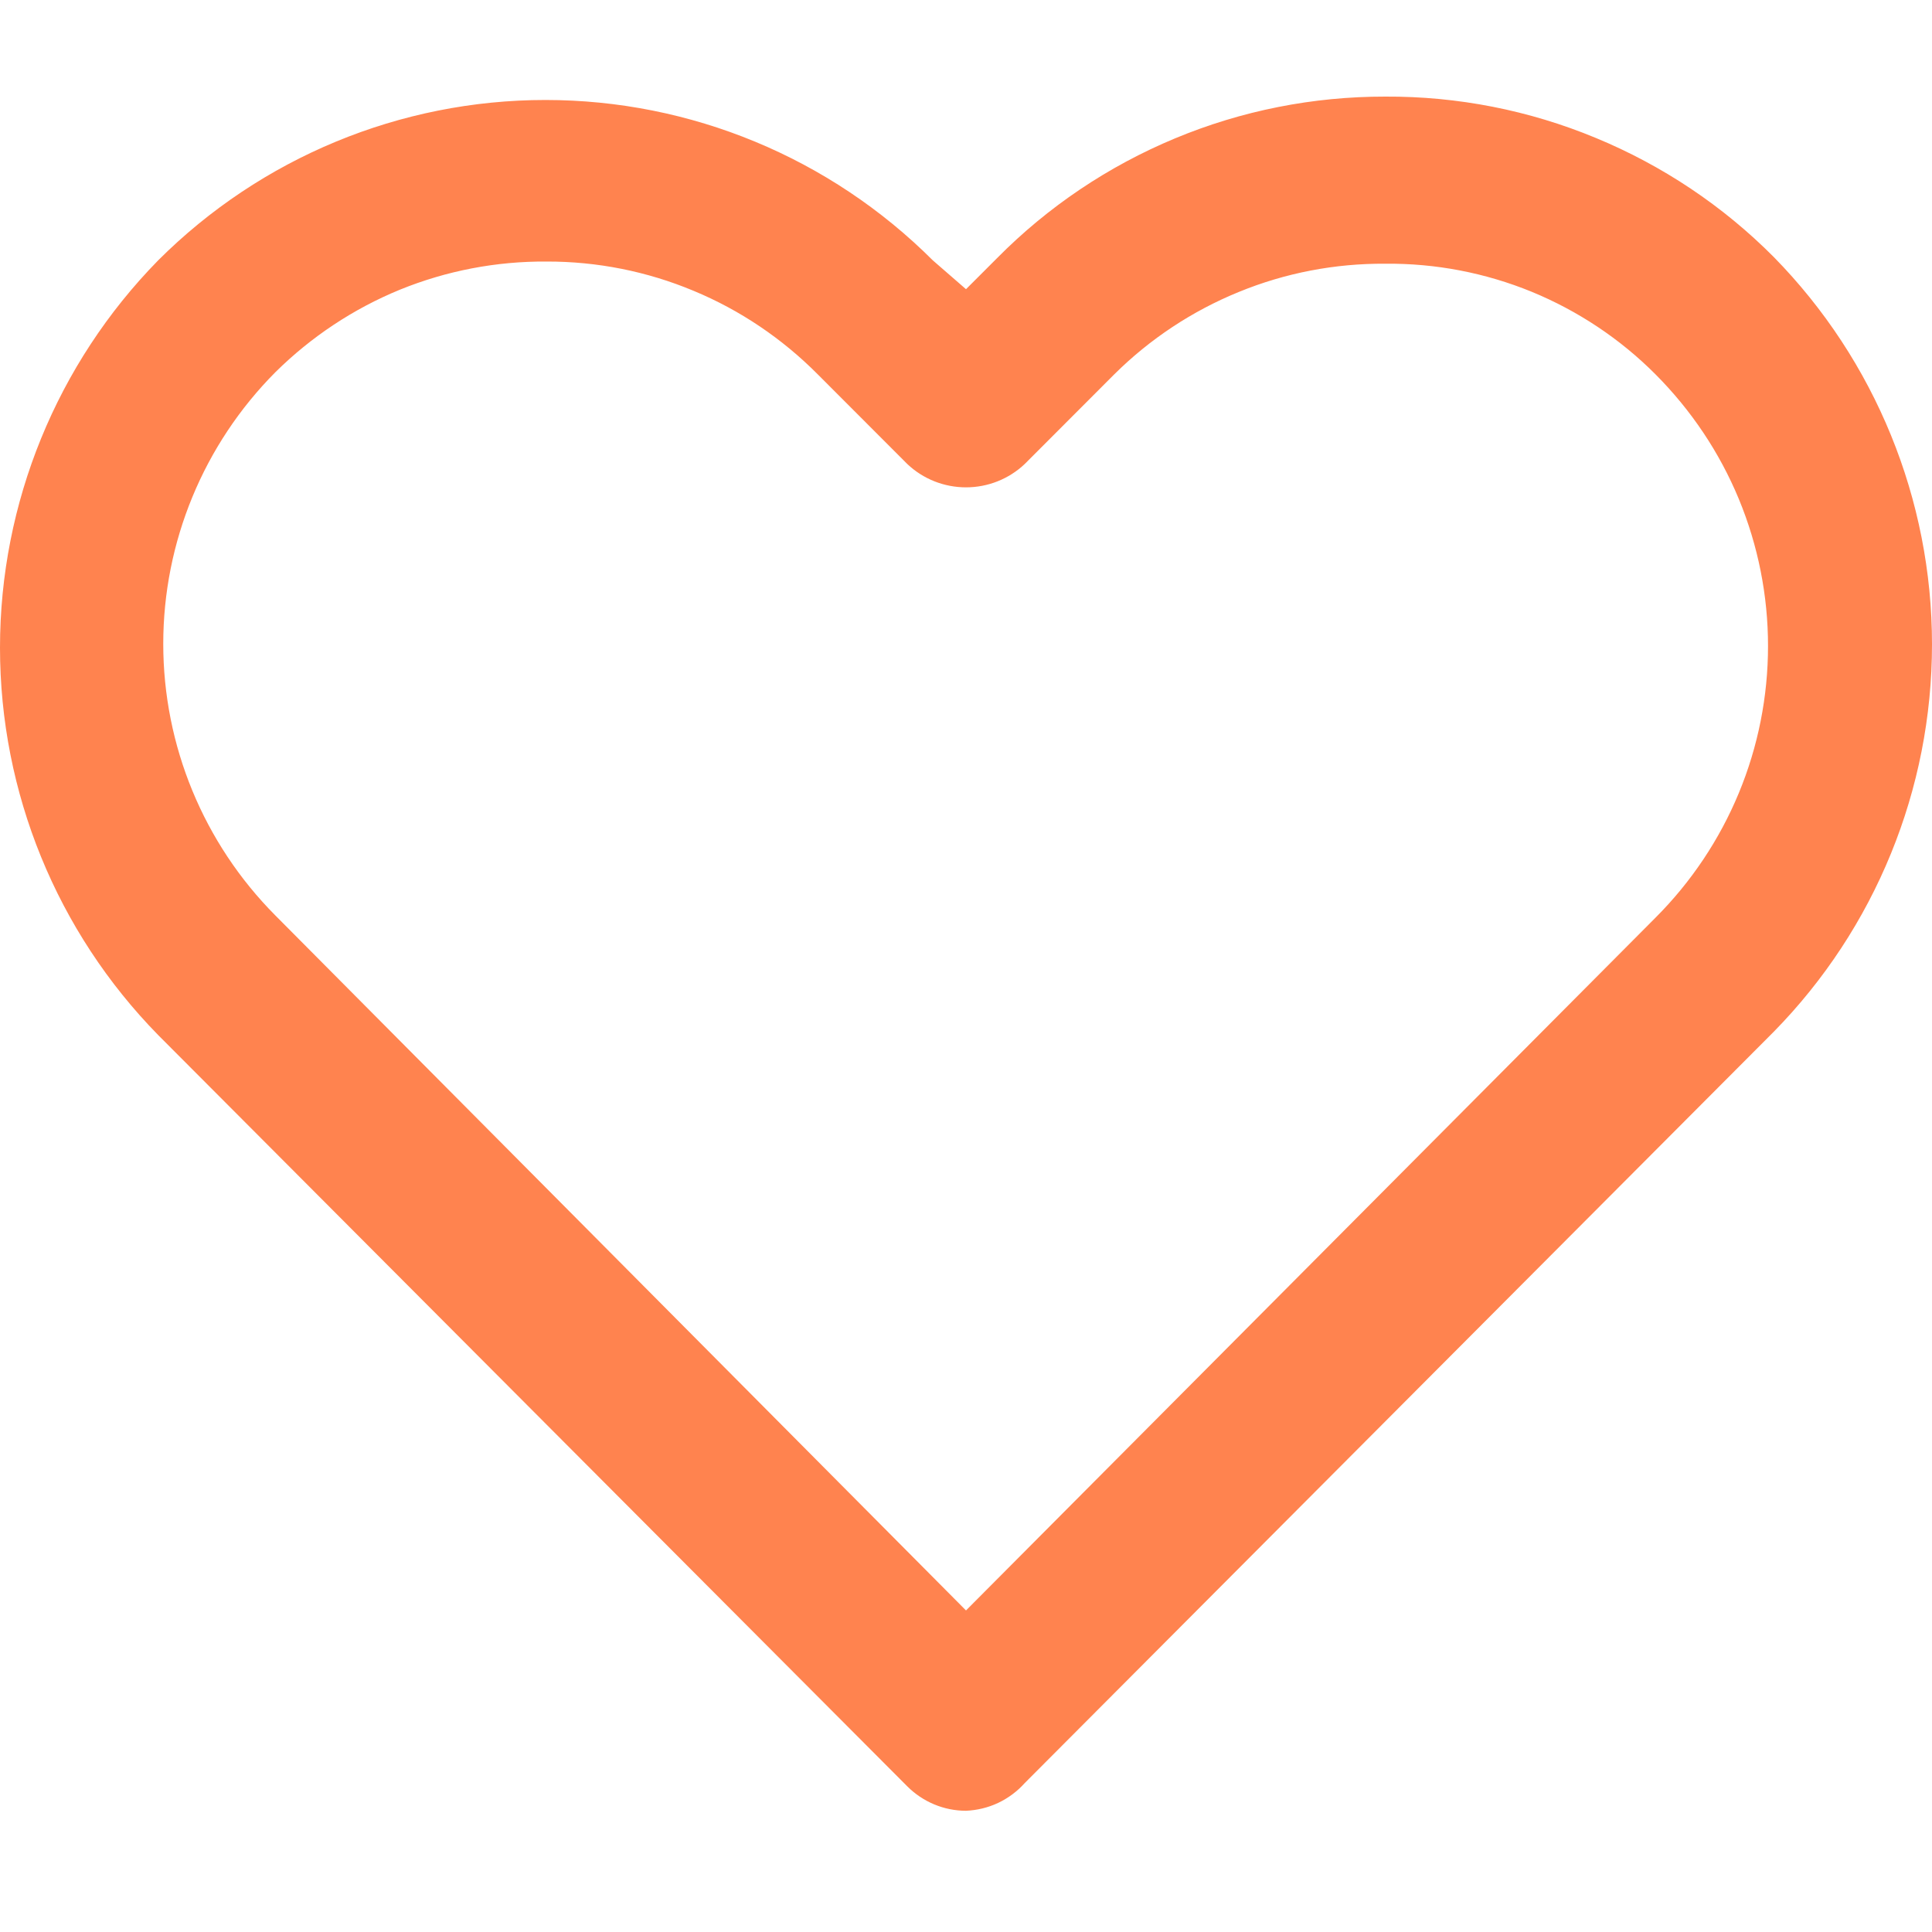
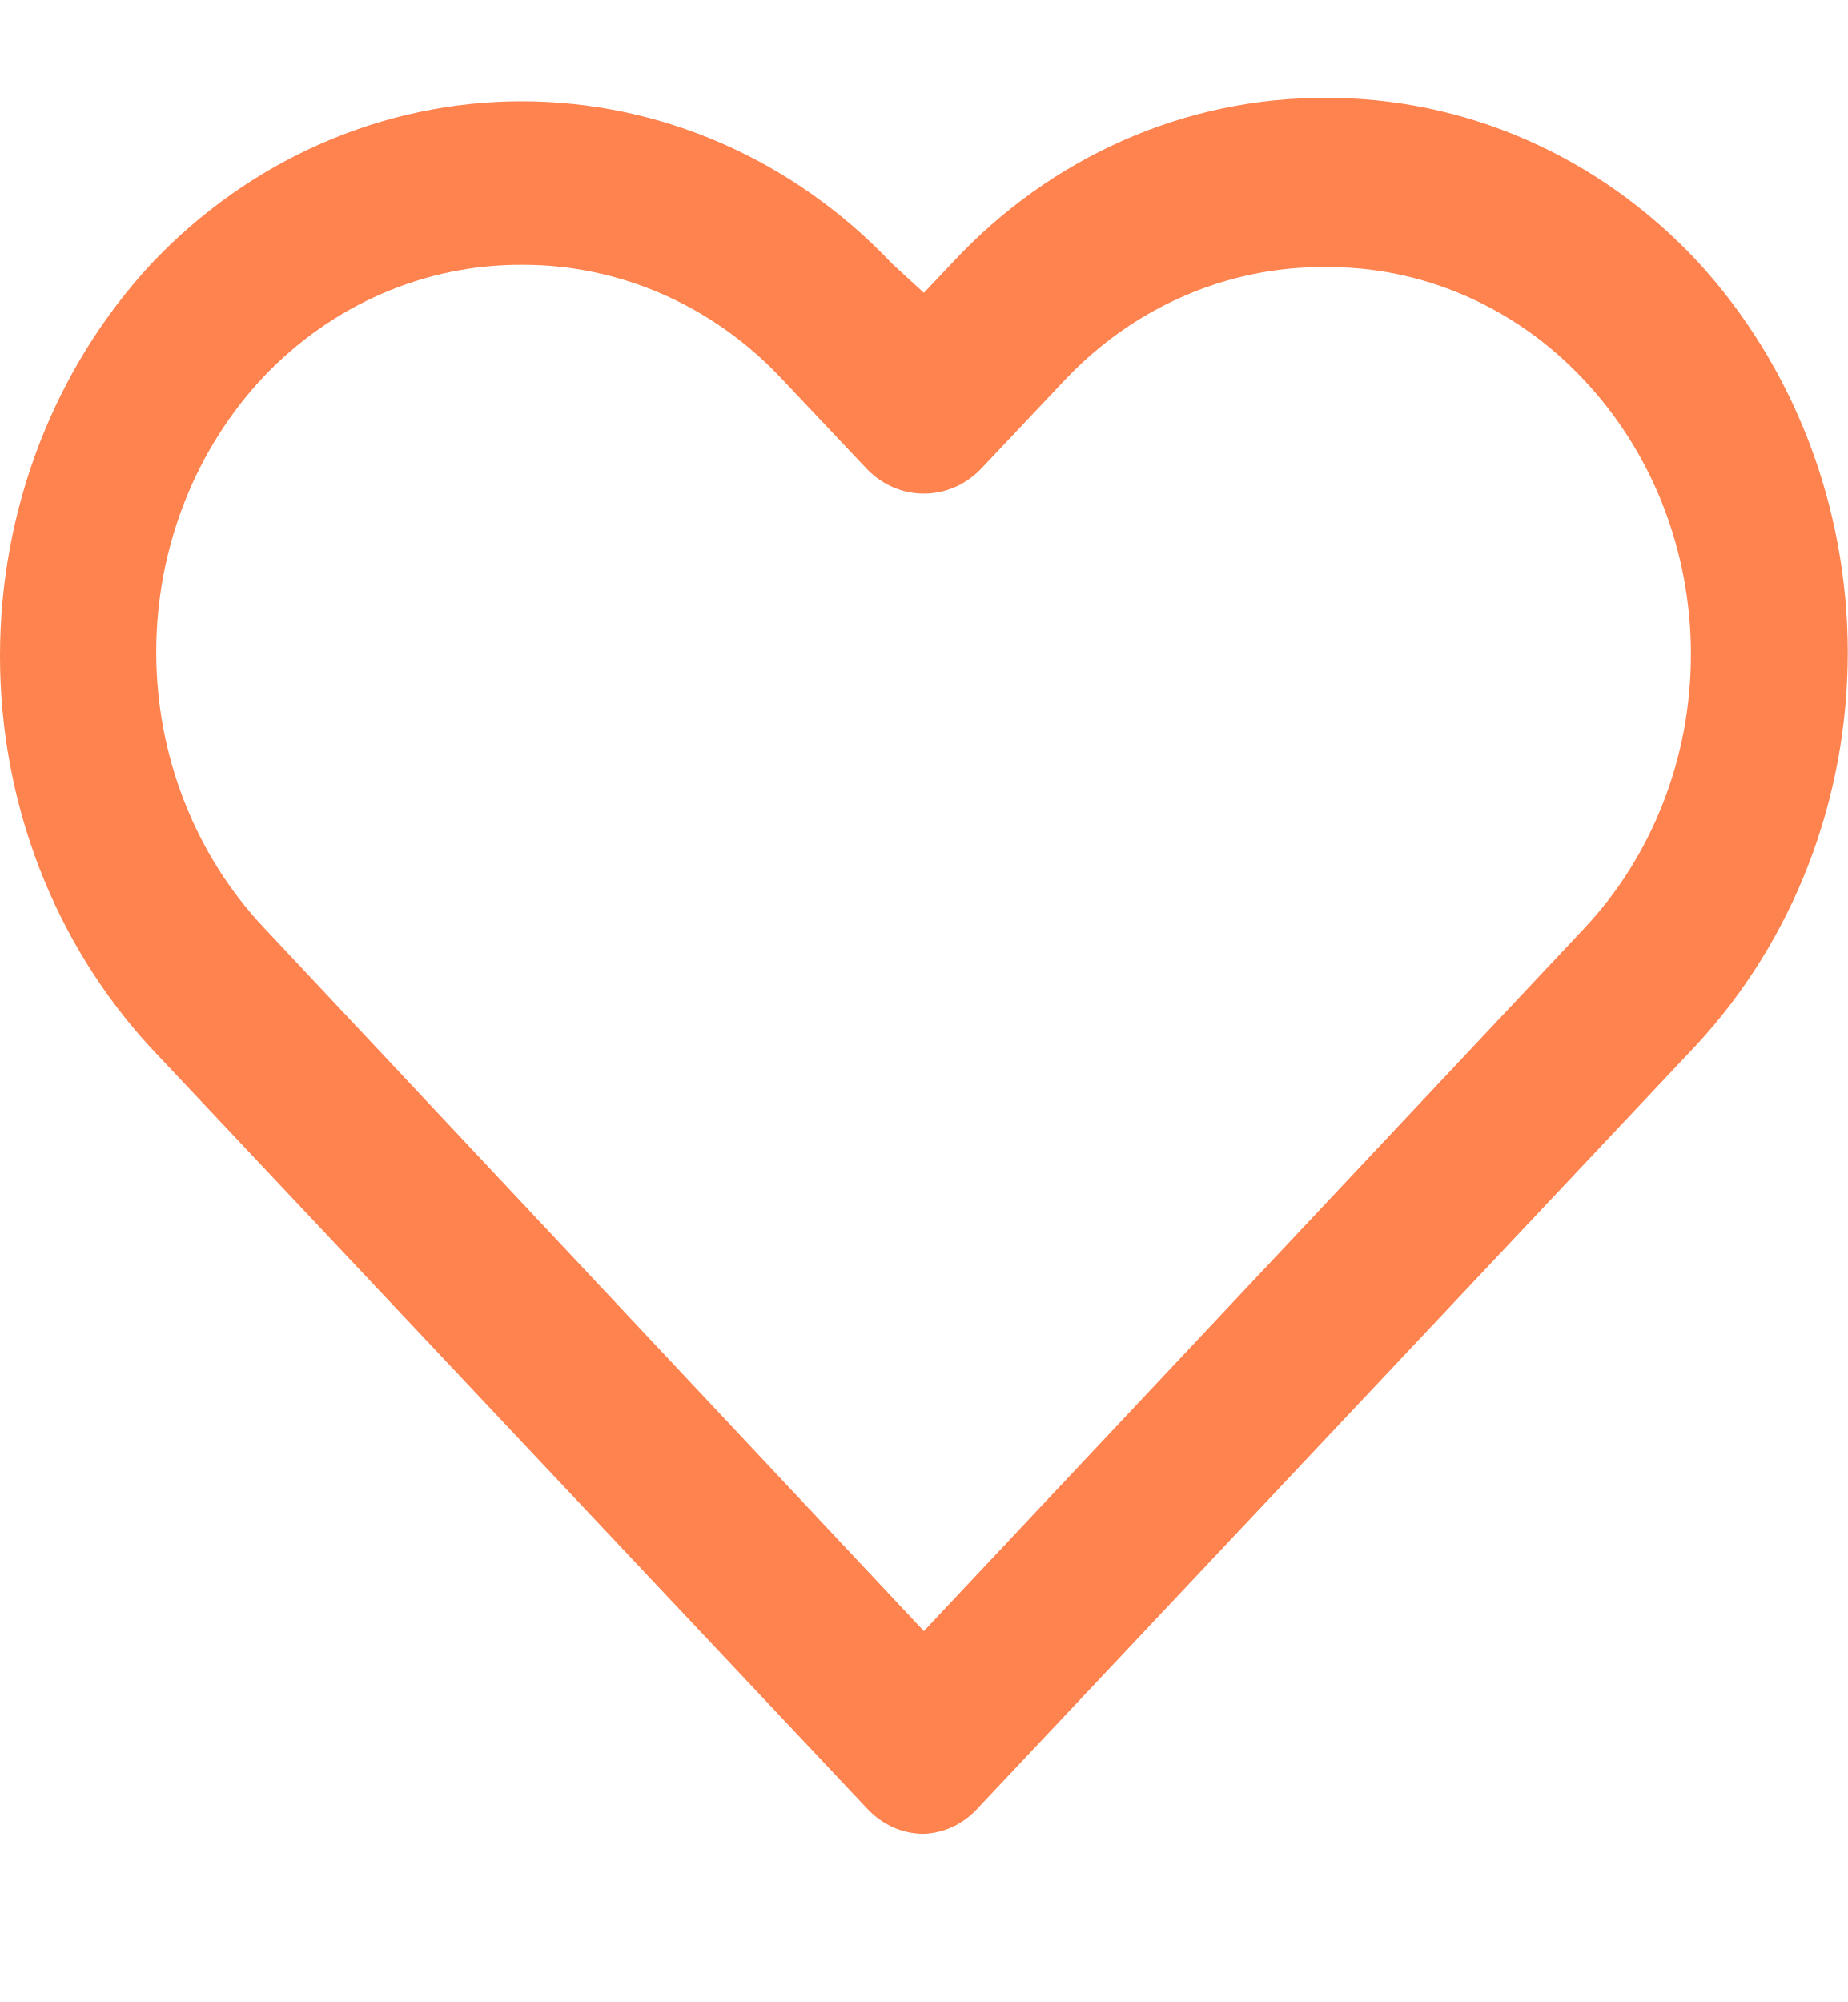
- <svg xmlns="http://www.w3.org/2000/svg" width="16" height="16" viewBox="0 0 16 16" fill="none">
-   <path d="M8 14.996C7.818 14.996 7.643 14.923 7.514 14.794L1.31 8.572C0.47 7.715 0 6.563 0 5.364C0 4.165 0.47 3.013 1.31 2.156C2.161 1.306 3.314 0.828 4.517 0.828C5.721 0.828 6.874 1.306 7.725 2.156L8 2.395L8.257 2.138C8.677 1.713 9.178 1.376 9.731 1.146C10.283 0.916 10.875 0.799 11.473 0.8C12.071 0.797 12.663 0.913 13.215 1.142C13.767 1.37 14.269 1.705 14.69 2.129C15.53 2.985 16 4.137 16 5.336C16 6.536 15.53 7.688 14.69 8.544L8.486 14.767C8.424 14.836 8.35 14.891 8.266 14.931C8.183 14.97 8.092 14.992 8 14.996ZM4.527 2.166C4.11 2.163 3.698 2.242 3.312 2.399C2.927 2.557 2.577 2.789 2.281 3.082C1.686 3.68 1.352 4.489 1.352 5.332C1.352 6.175 1.686 6.984 2.281 7.582L8 13.337L13.71 7.6C14.005 7.305 14.24 6.954 14.4 6.568C14.56 6.182 14.642 5.768 14.642 5.35C14.642 4.932 14.56 4.519 14.4 4.132C14.24 3.746 14.005 3.396 13.71 3.1C13.417 2.806 13.068 2.574 12.684 2.416C12.3 2.259 11.888 2.18 11.473 2.184C11.057 2.181 10.644 2.26 10.259 2.418C9.874 2.575 9.523 2.807 9.228 3.1L8.486 3.843C8.355 3.967 8.181 4.036 8 4.036C7.819 4.036 7.645 3.967 7.514 3.843L6.772 3.1C6.478 2.804 6.129 2.568 5.743 2.408C5.358 2.247 4.944 2.165 4.527 2.166Z" fill="#FF834F" />
+ <svg xmlns="http://www.w3.org/2000/svg" width="24" height="26" viewBox="0 0 24 26" fill="none">
+   <path d="M12 23.817C11.727 23.817 11.465 23.702 11.271 23.497L1.965 13.614C0.705 12.253 0 10.424 0 8.519C0 6.614 0.705 4.785 1.965 3.425C3.241 2.074 4.972 1.315 6.776 1.315C8.581 1.315 10.312 2.074 11.588 3.425L12 3.803L12.385 3.396C13.016 2.72 13.767 2.185 14.596 1.82C15.424 1.455 16.313 1.268 17.21 1.271C18.106 1.266 18.994 1.451 19.823 1.813C20.651 2.175 21.403 2.708 22.035 3.381C23.295 4.742 24 6.571 24 8.476C24 10.381 23.295 12.21 22.035 13.57L12.729 23.453C12.636 23.562 12.524 23.651 12.399 23.714C12.274 23.776 12.138 23.811 12 23.817ZM6.79 3.439C6.166 3.435 5.547 3.561 4.968 3.811C4.39 4.06 3.865 4.429 3.422 4.895C2.53 5.844 2.029 7.129 2.029 8.468C2.029 9.808 2.53 11.092 3.422 12.042L12 21.183L20.564 12.071C21.008 11.602 21.36 11.045 21.6 10.431C21.84 9.818 21.963 9.161 21.963 8.497C21.963 7.834 21.84 7.176 21.6 6.563C21.36 5.95 21.008 5.393 20.564 4.924C20.125 4.457 19.602 4.088 19.026 3.838C18.45 3.588 17.832 3.462 17.21 3.469C16.586 3.464 15.967 3.59 15.389 3.84C14.81 4.089 14.285 4.458 13.842 4.924L12.729 6.103C12.532 6.301 12.271 6.411 12 6.411C11.729 6.411 11.468 6.301 11.271 6.103L10.158 4.924C9.717 4.453 9.193 4.079 8.615 3.824C8.036 3.569 7.416 3.438 6.79 3.439Z" fill="#FF834F" />
</svg>
